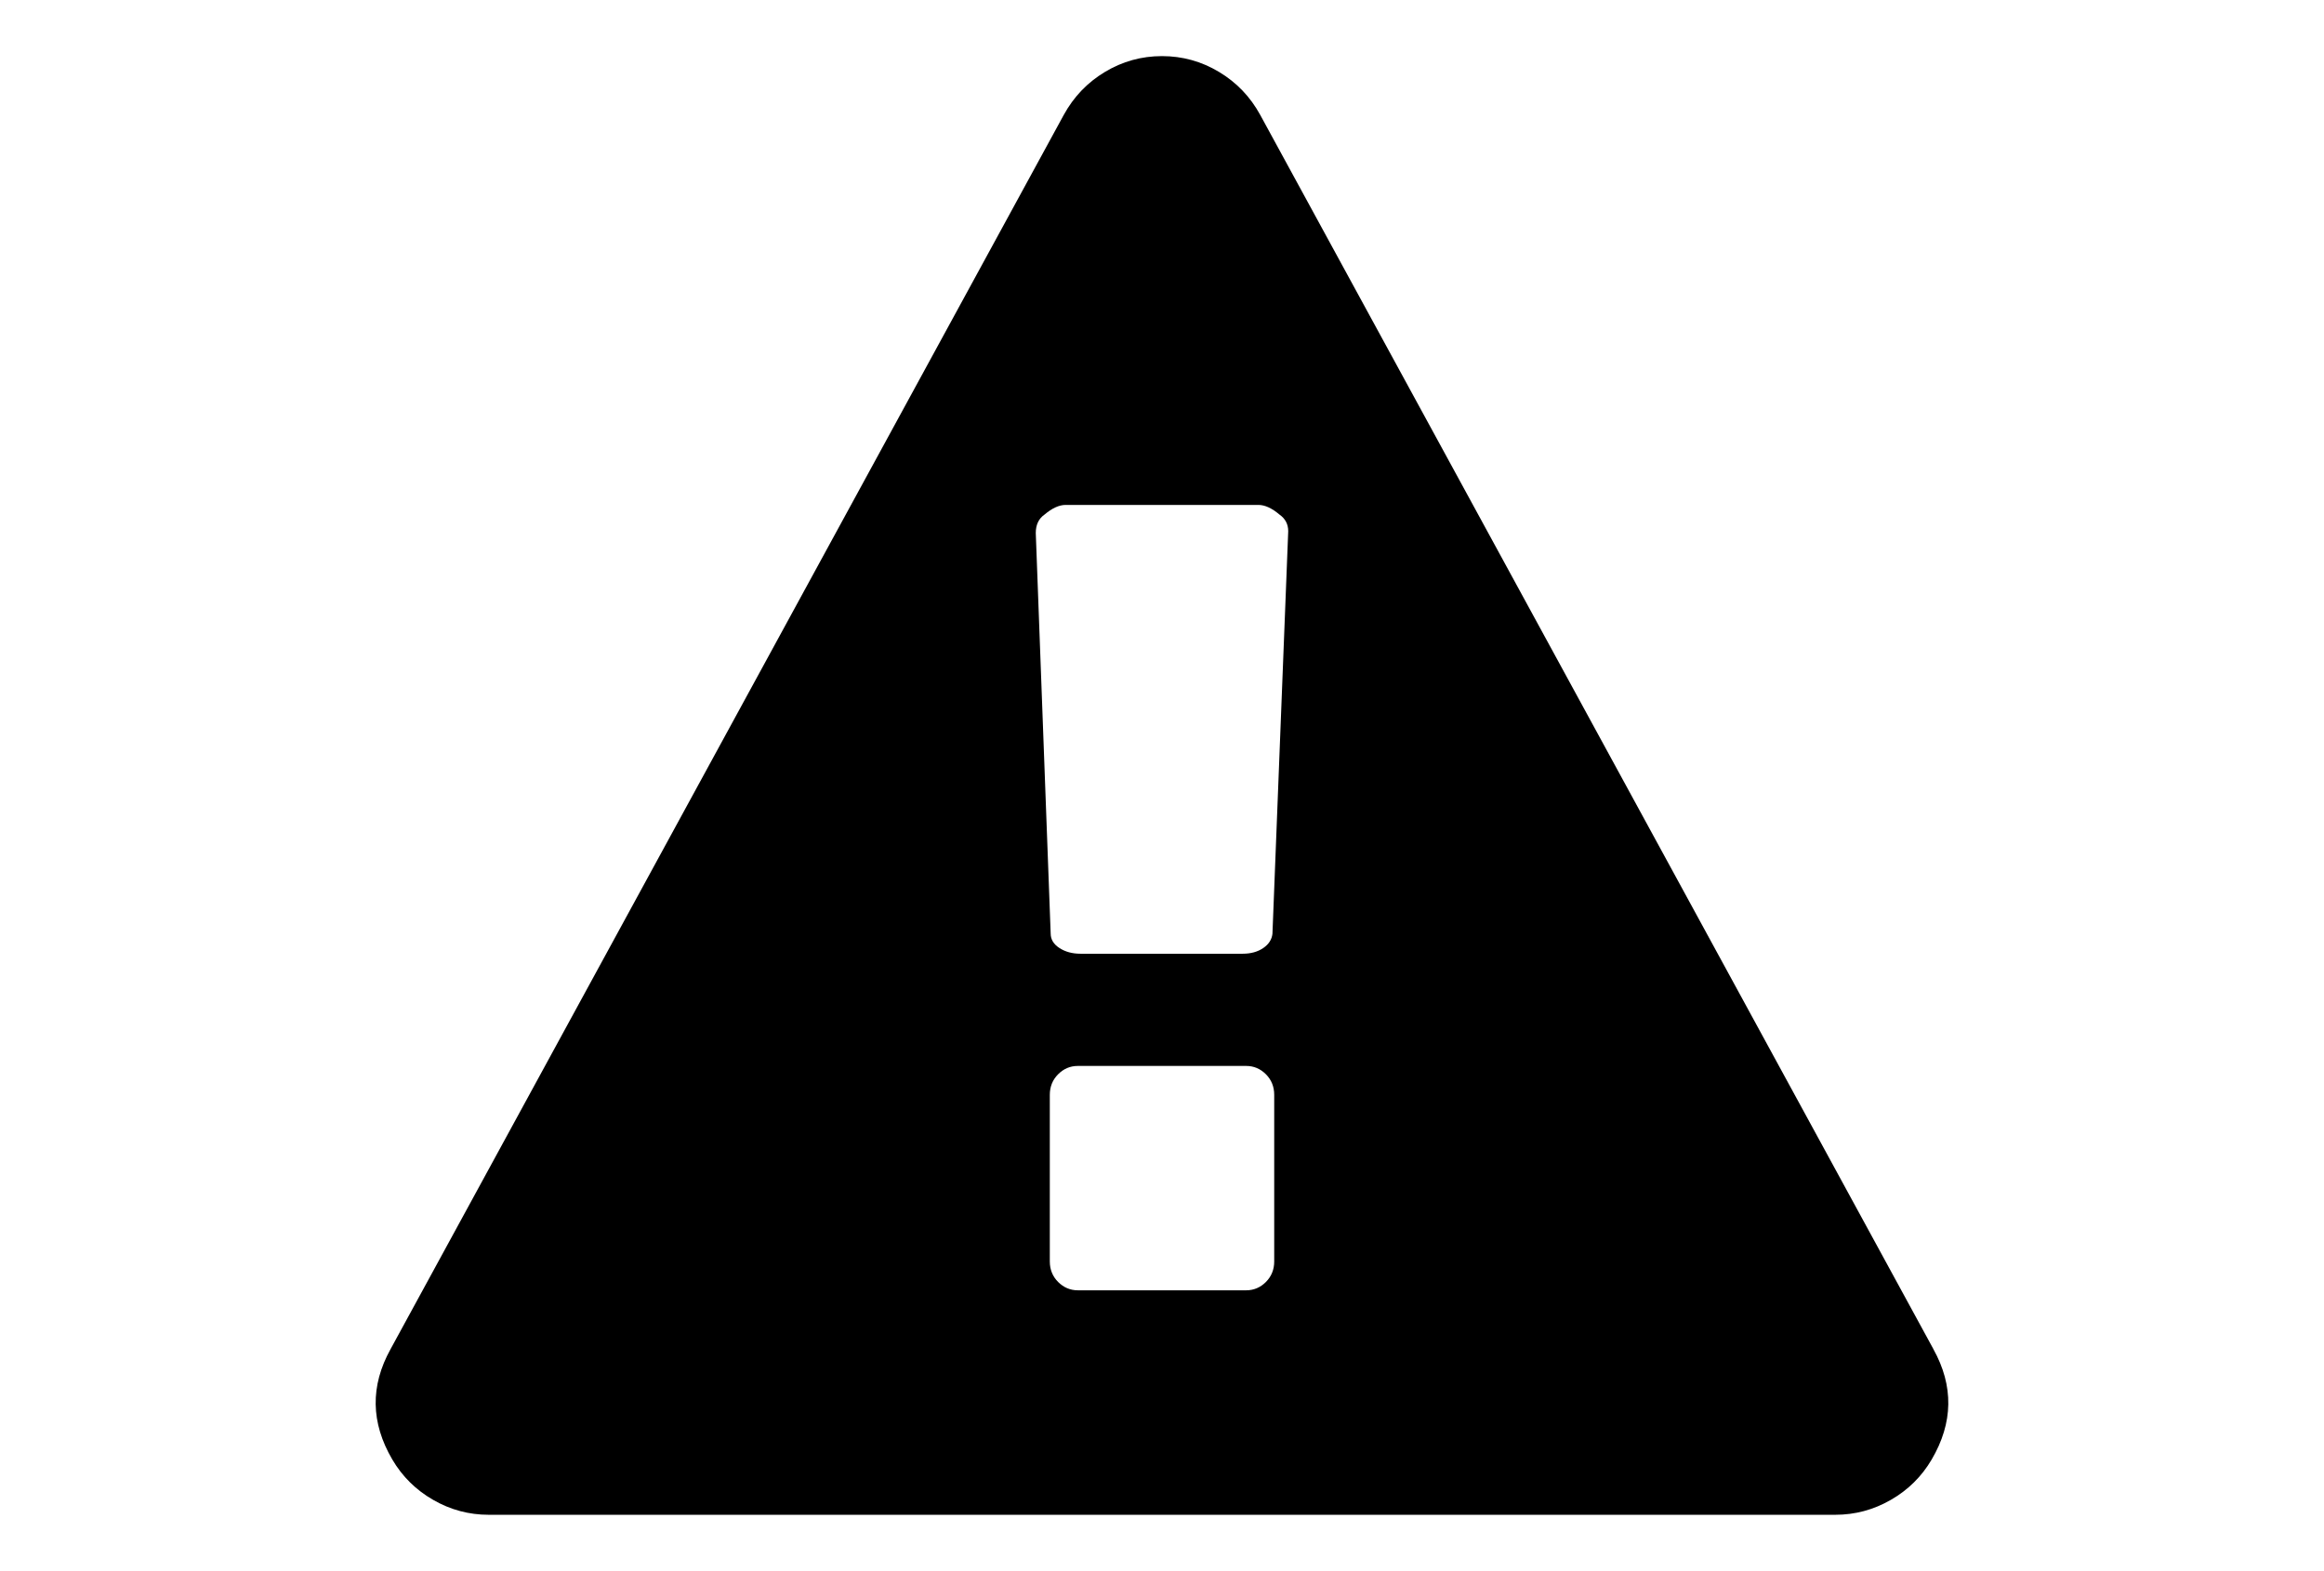
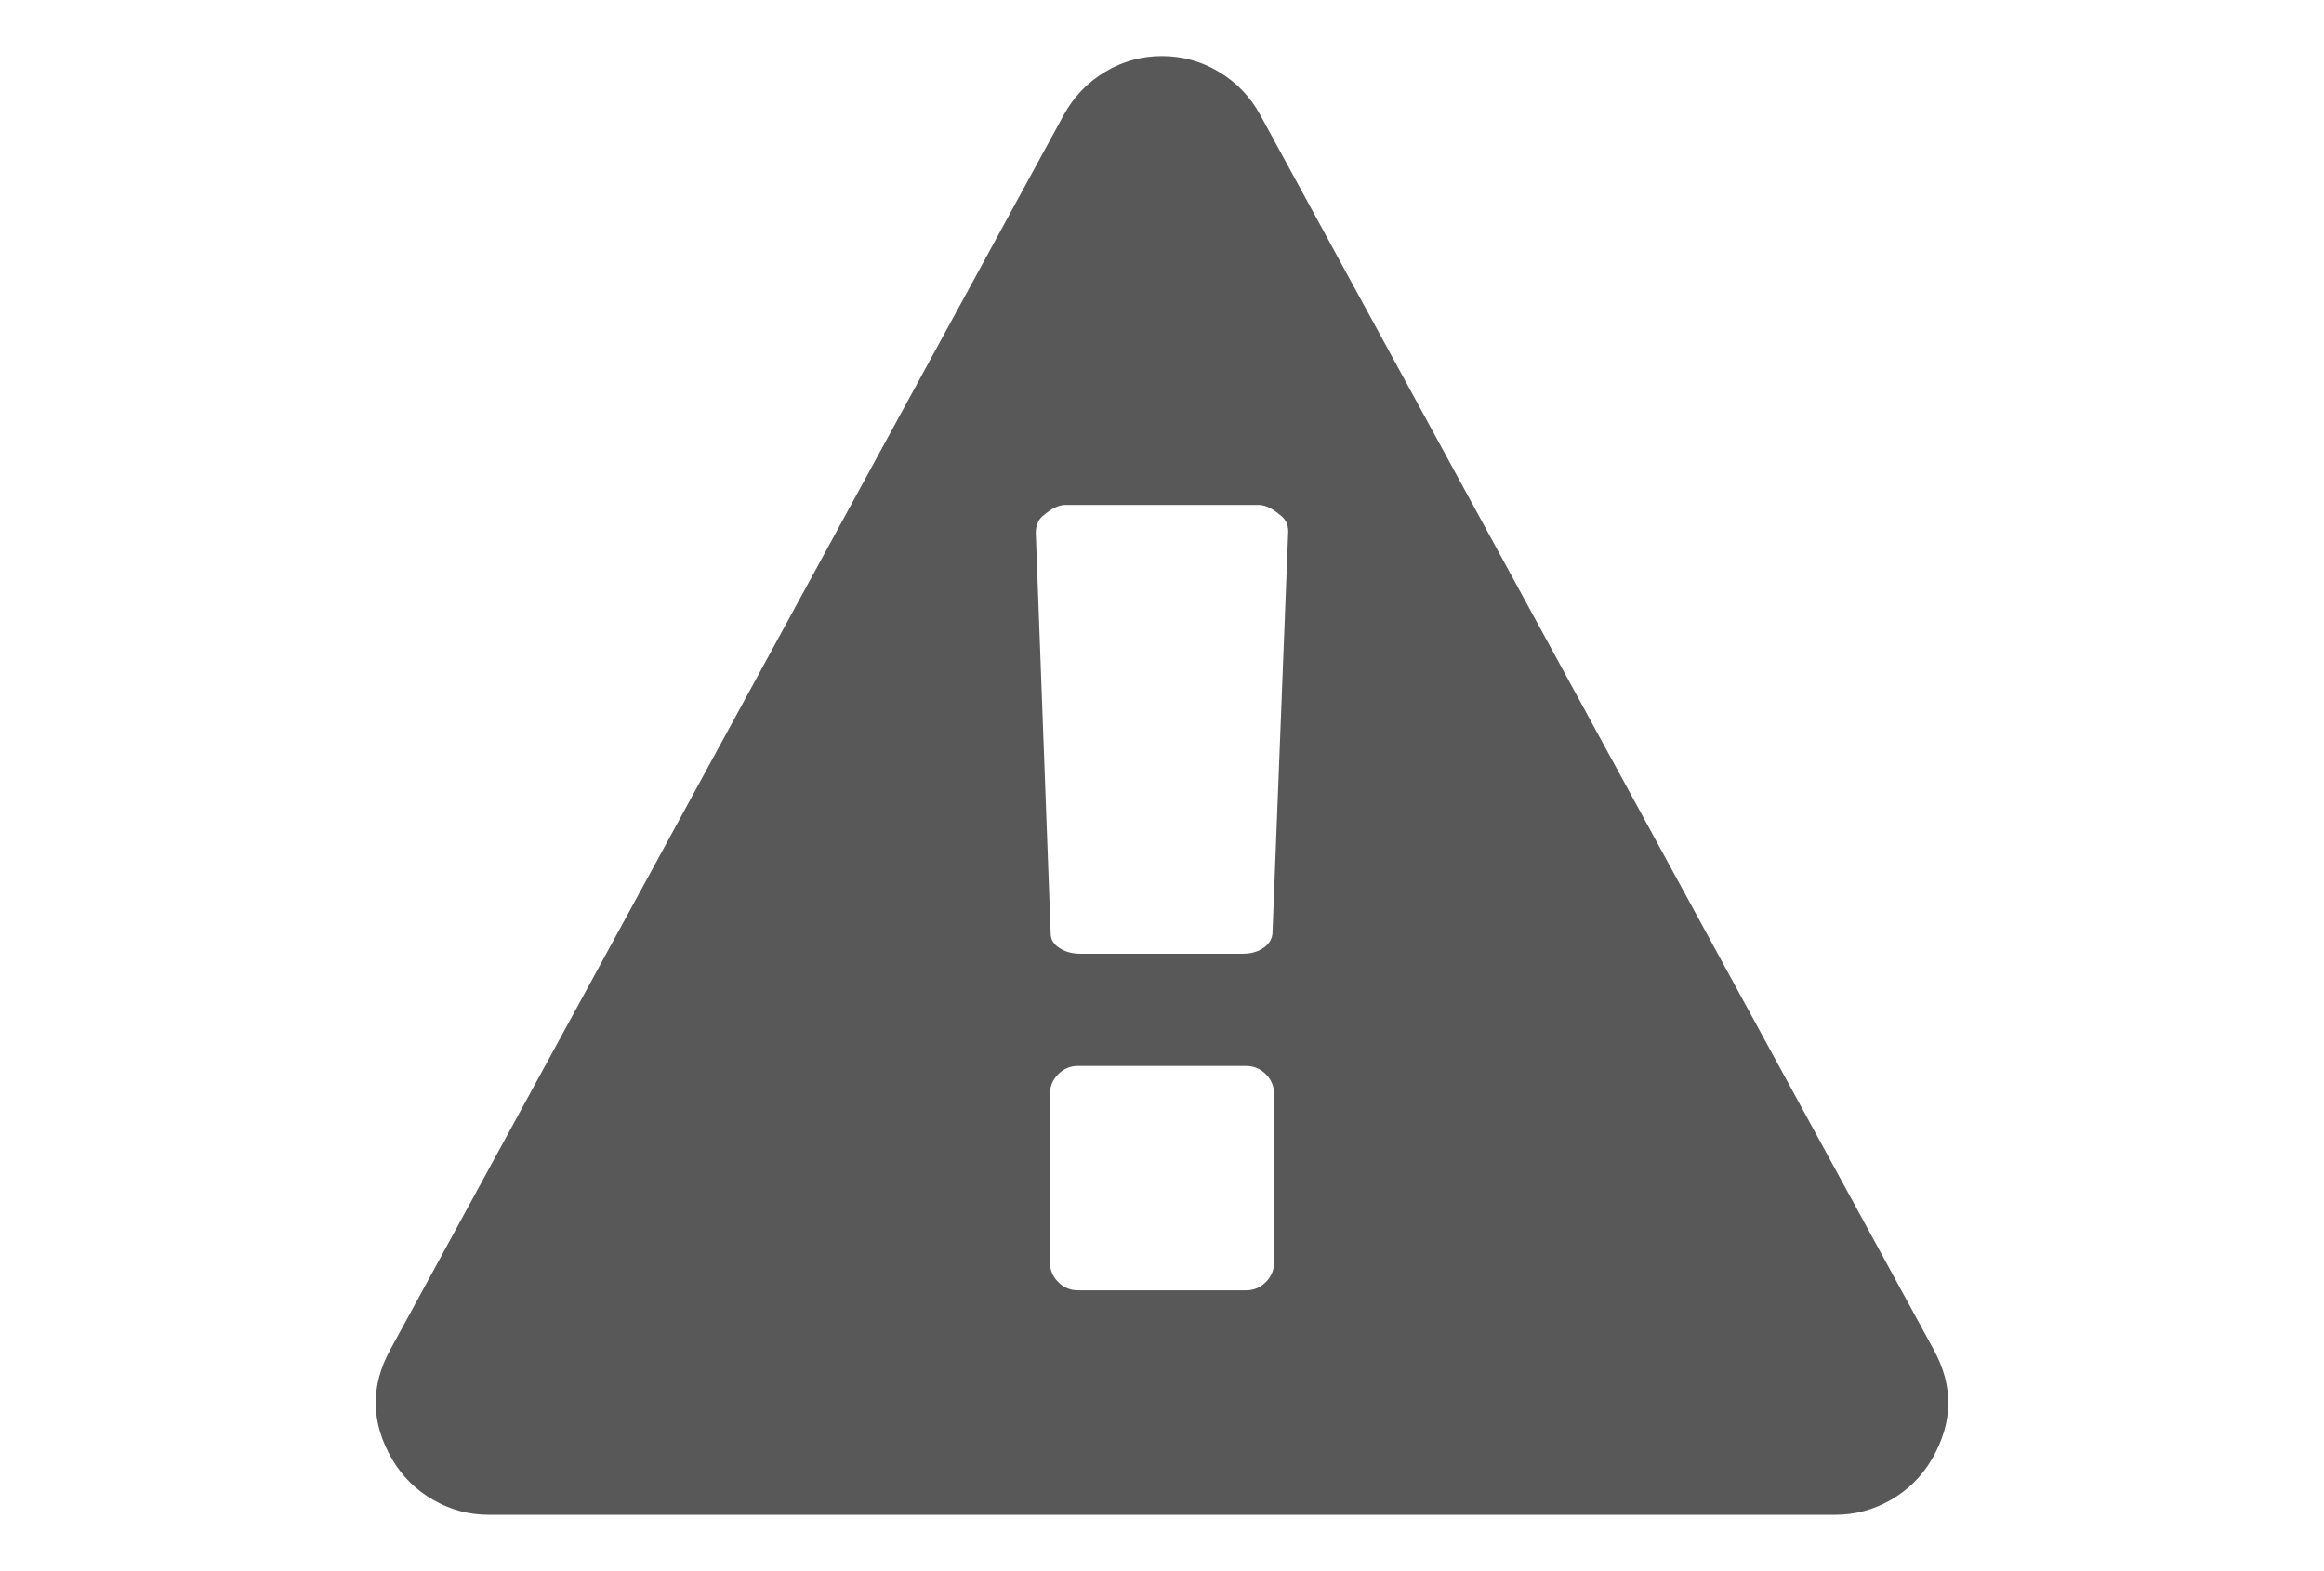
- <svg xmlns="http://www.w3.org/2000/svg" width="216" height="146" viewBox="0 0 216 146">
-   <path d="M179.695 125.388l-62.57-114.715c-.923-1.684-2.2-3.015-3.83-3.992-1.63-.977-3.395-1.466-5.296-1.466-1.902 0-3.668.49-5.297 1.467s-2.906 2.31-3.83 3.993l-62.57 114.715c-1.9 3.423-1.847 6.845.163 10.267.924 1.574 2.187 2.824 3.79 3.746 1.602.925 3.326 1.388 5.173 1.388h125.14c1.85 0 3.572-.463 5.175-1.387 1.603-.92 2.864-2.17 3.79-3.745 2.01-3.423 2.063-6.844.16-10.267zm-61.265-8.148c0 .76-.26 1.398-.773 1.914-.516.516-1.127.773-1.834.773H100.18c-.706 0-1.317-.257-1.833-.773-.516-.517-.774-1.154-.774-1.914v-15.48c0-.76.258-1.397.774-1.914.516-.516 1.126-.773 1.833-.773h15.642c.707 0 1.318.257 1.834.773.515.517.773 1.154.773 1.914v15.48zm-.162-30.47c-.056.543-.34.99-.856 1.344-.517.354-1.154.53-1.915.53h-15.073c-.76 0-1.412-.177-1.955-.53-.545-.354-.816-.8-.816-1.346l-1.385-37.23c0-.762.27-1.332.814-1.712.706-.597 1.358-.896 1.956-.896h17.924c.598 0 1.25.298 1.956.896.543.38.813.896.813 1.548l-1.465 37.396z" />
+ <svg xmlns="http://www.w3.org/2000/svg" id="Capa_1" width="216" height="146" viewBox="0 0 216 146">
+   <style>.st0{fill:#585858;}</style>
+   <path class="st0" d="M179.695 125.388l-62.57-114.715c-.923-1.684-2.2-3.015-3.83-3.992-1.63-.977-3.395-1.466-5.296-1.466-1.902 0-3.668.49-5.297 1.467s-2.906 2.31-3.83 3.993l-62.57 114.715c-1.9 3.423-1.847 6.845.163 10.267.924 1.574 2.187 2.824 3.79 3.746 1.602.925 3.326 1.388 5.173 1.388h125.14c1.85 0 3.572-.463 5.175-1.387 1.603-.92 2.864-2.17 3.79-3.745 2.01-3.423 2.063-6.844.16-10.267zm-61.265-8.148c0 .76-.26 1.398-.773 1.914-.516.516-1.127.773-1.834.773H100.18c-.706 0-1.317-.257-1.833-.773-.516-.517-.774-1.154-.774-1.914v-15.48c0-.76.258-1.397.774-1.914.516-.516 1.126-.773 1.833-.773h15.642c.707 0 1.318.257 1.834.773.515.517.773 1.154.773 1.914v15.48zm-.162-30.47c-.056.543-.34.99-.856 1.344-.517.354-1.154.53-1.915.53h-15.073c-.76 0-1.412-.177-1.955-.53-.545-.354-.816-.8-.816-1.346l-1.385-37.23c0-.762.27-1.332.814-1.712.706-.597 1.358-.896 1.956-.896h17.924c.598 0 1.25.298 1.956.896.543.38.813.896.813 1.548l-1.465 37.396z" />
</svg>
